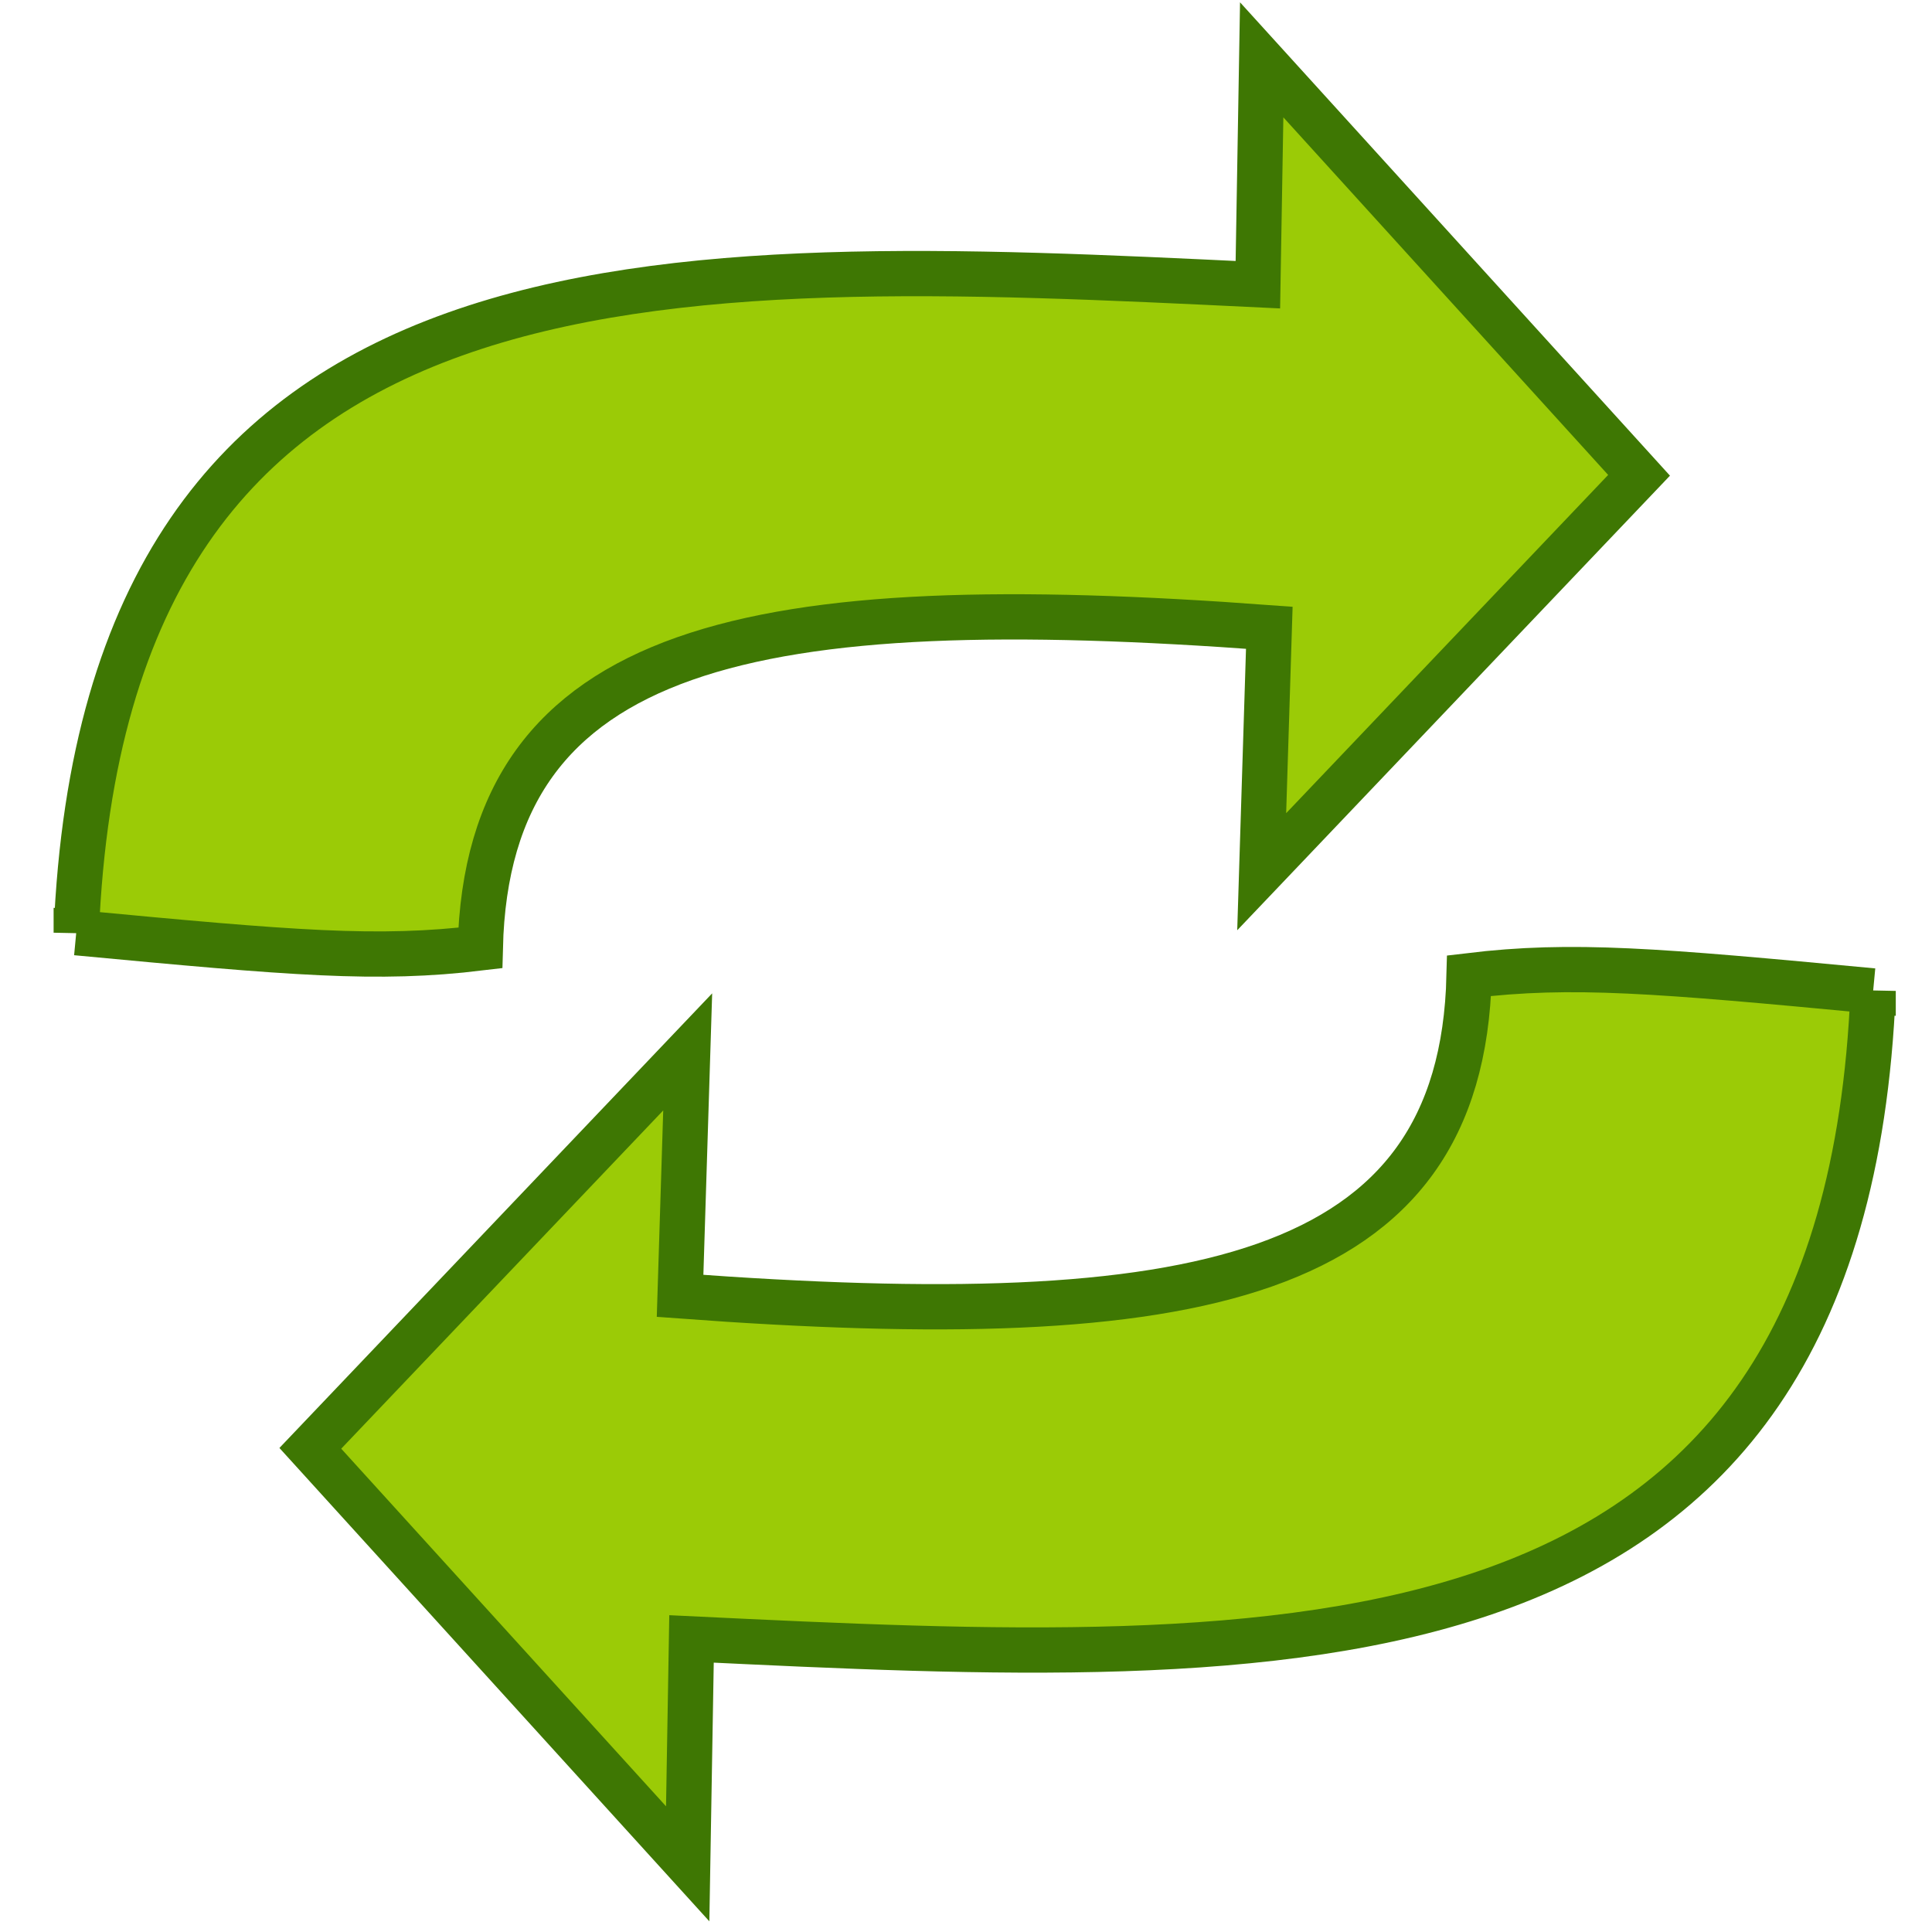
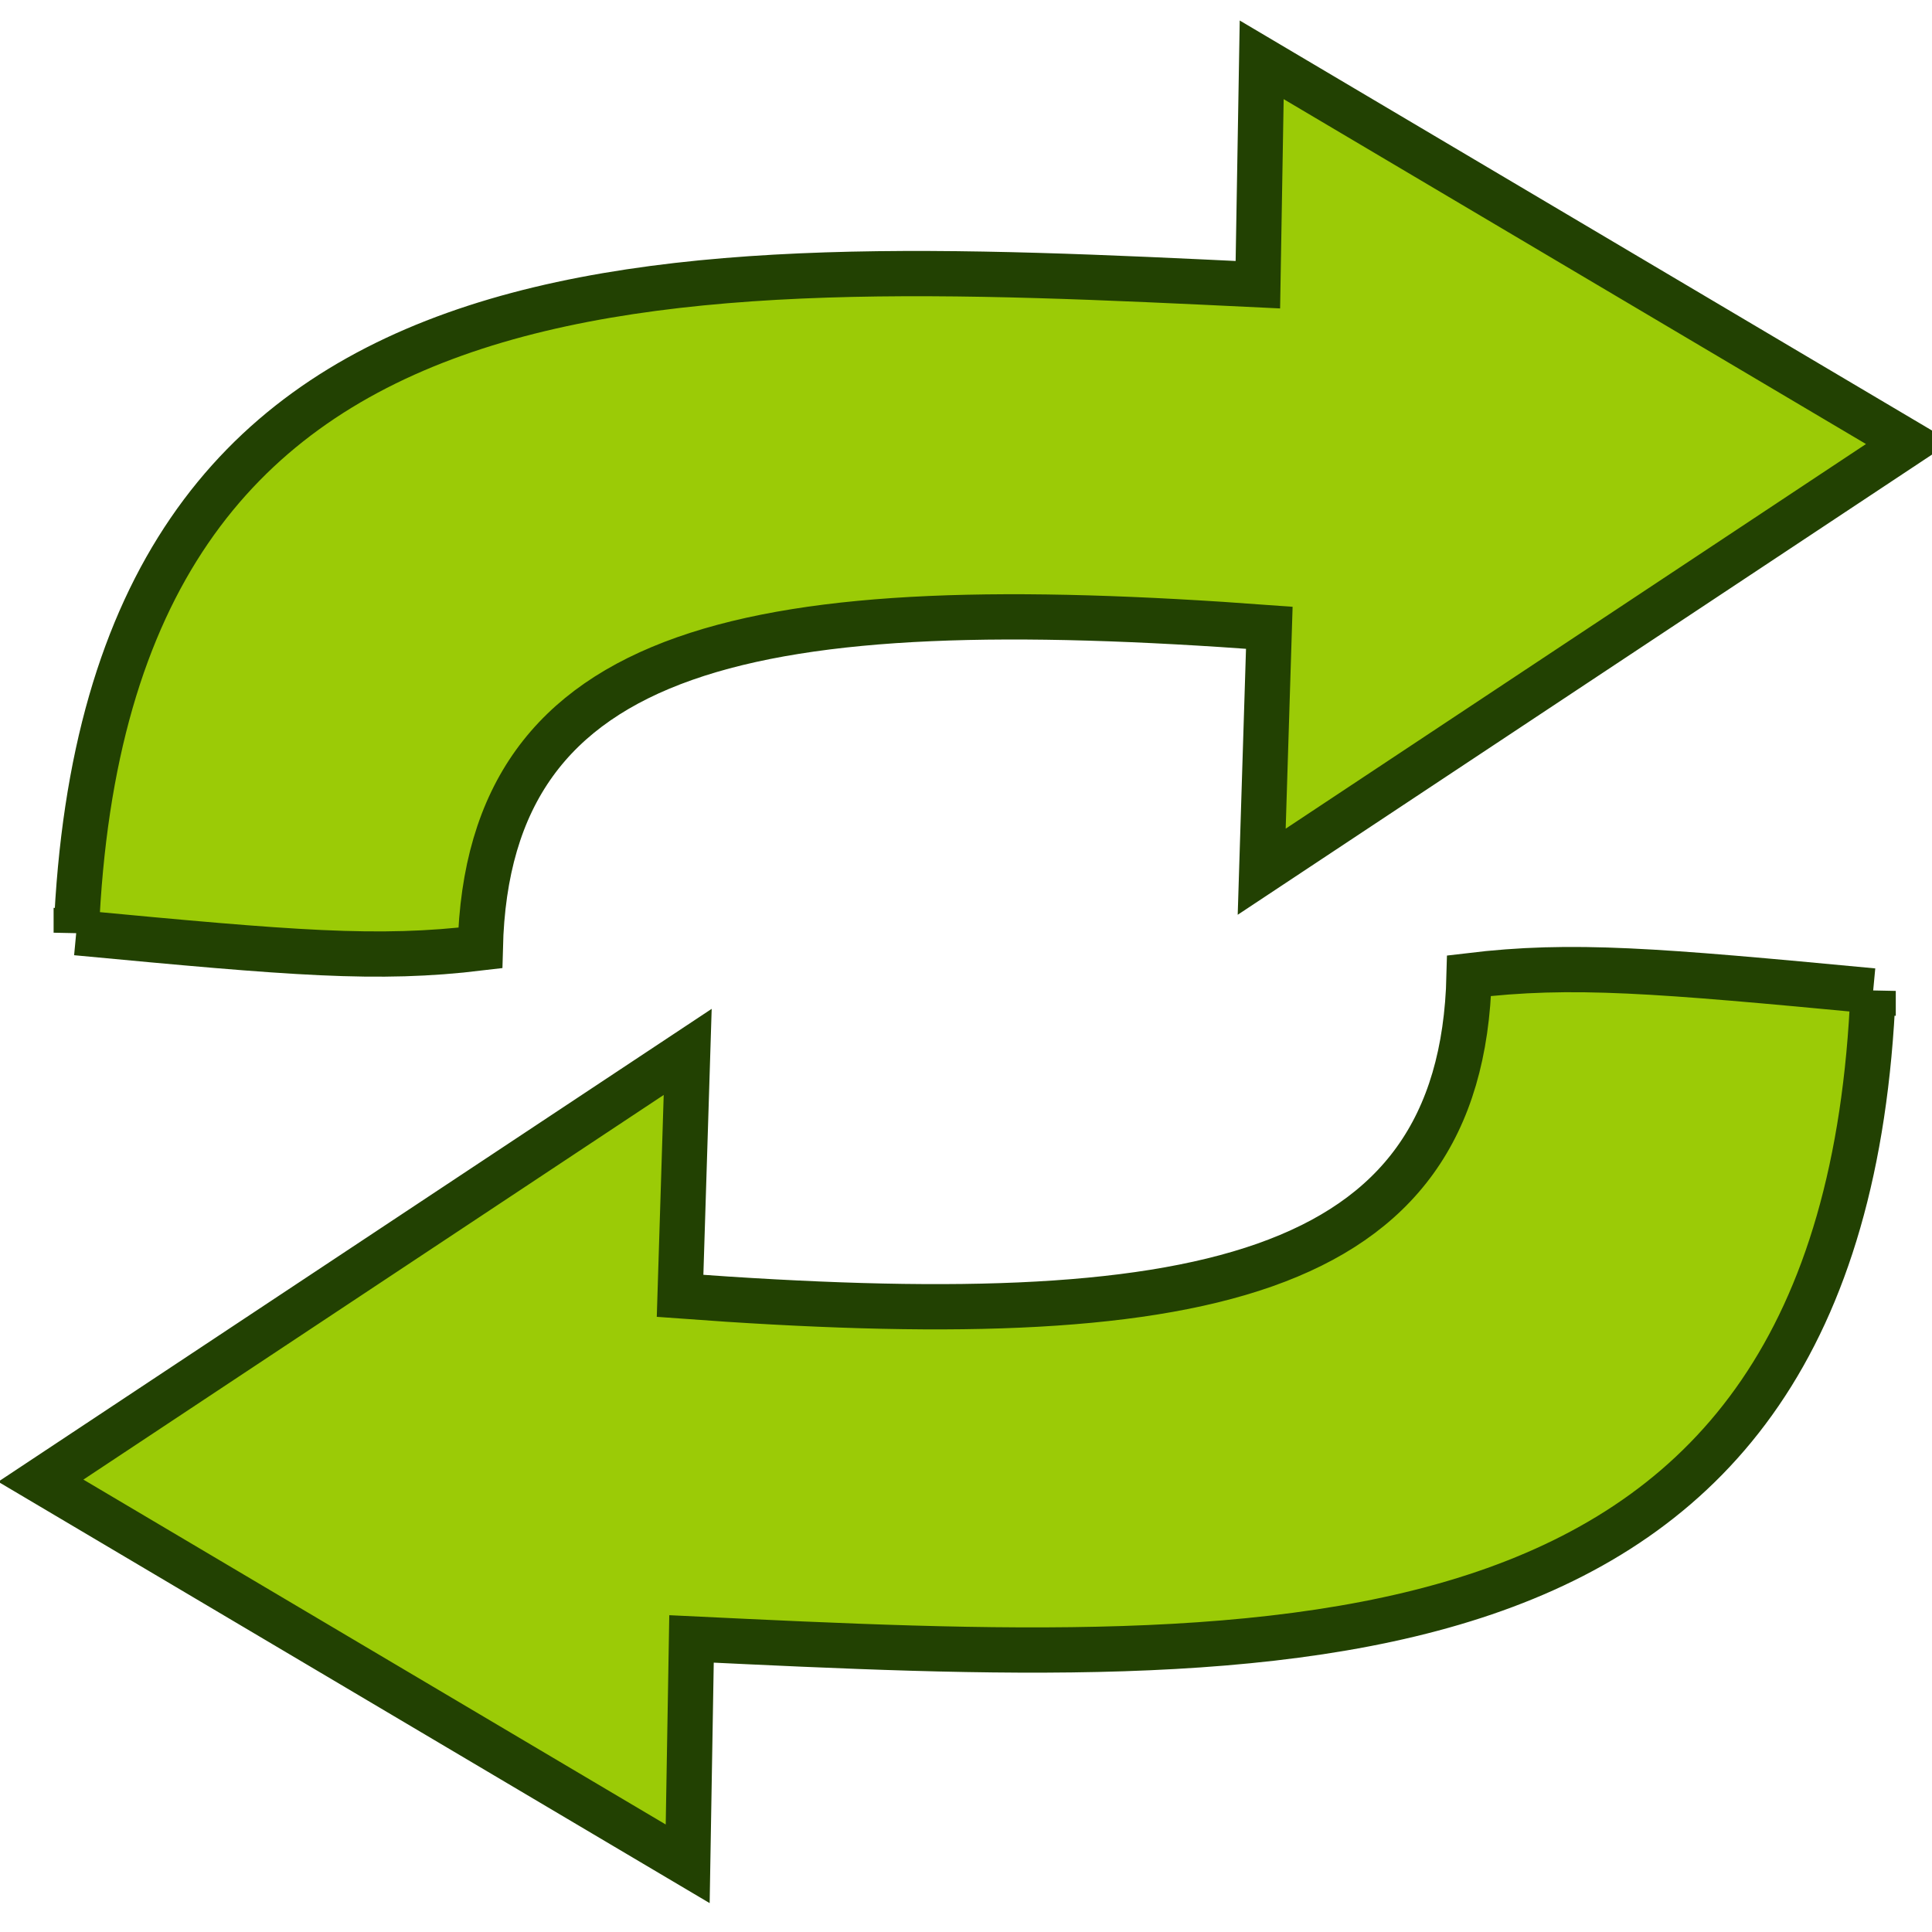
<svg xmlns="http://www.w3.org/2000/svg" xmlns:xlink="http://www.w3.org/1999/xlink" width="256" height="256" viewBox="0 0 67.733 67.733" version="1.1" id="svg8">
  <defs id="defs2" />
  <g id="layer1" transform="translate(0,-229.2667)">
-     <path style="fill:#9bcb06;fill-opacity:1;stroke:#3e7703;stroke-width:1.587;stroke-linecap:butt;stroke-linejoin:miter;stroke-miterlimit:4;stroke-dasharray:none;stroke-opacity:1" d="M 2.673,261.966 C 3.688,237.311 23.213,238.245 44.099,239.248 l 0.134,-7.884 13.23,14.566 -13.23,13.898 0.267,-8.553 c -18.038,-1.337 -27.402,0.478 -27.662,11.225 -3.611,0.435 -6.555,0.183 -14.165,-0.535 z" id="path826" />
+     <path style="fill:#9bcb06;fill-opacity:1;stroke:#224102;stroke-width:1.587;stroke-linecap:butt;stroke-linejoin:miter;stroke-miterlimit:4;stroke-dasharray:none;stroke-opacity:1" d="M 2.673,261.966 C 3.688,237.311 23.213,238.245 44.099,239.248 l 0.134,-7.884 22.679,13.432 -22.679,15.032 0.267,-8.553 c -18.038,-1.337 -27.402,0.478 -27.662,11.225 -3.611,0.435 -6.555,0.183 -14.165,-0.535 z" id="path826" />
    <use x="0" y="0" xlink:href="#path826" id="use828" transform="rotate(-180,34.17123,262.9864)" width="100%" height="100%" />
  </g>
</svg>
